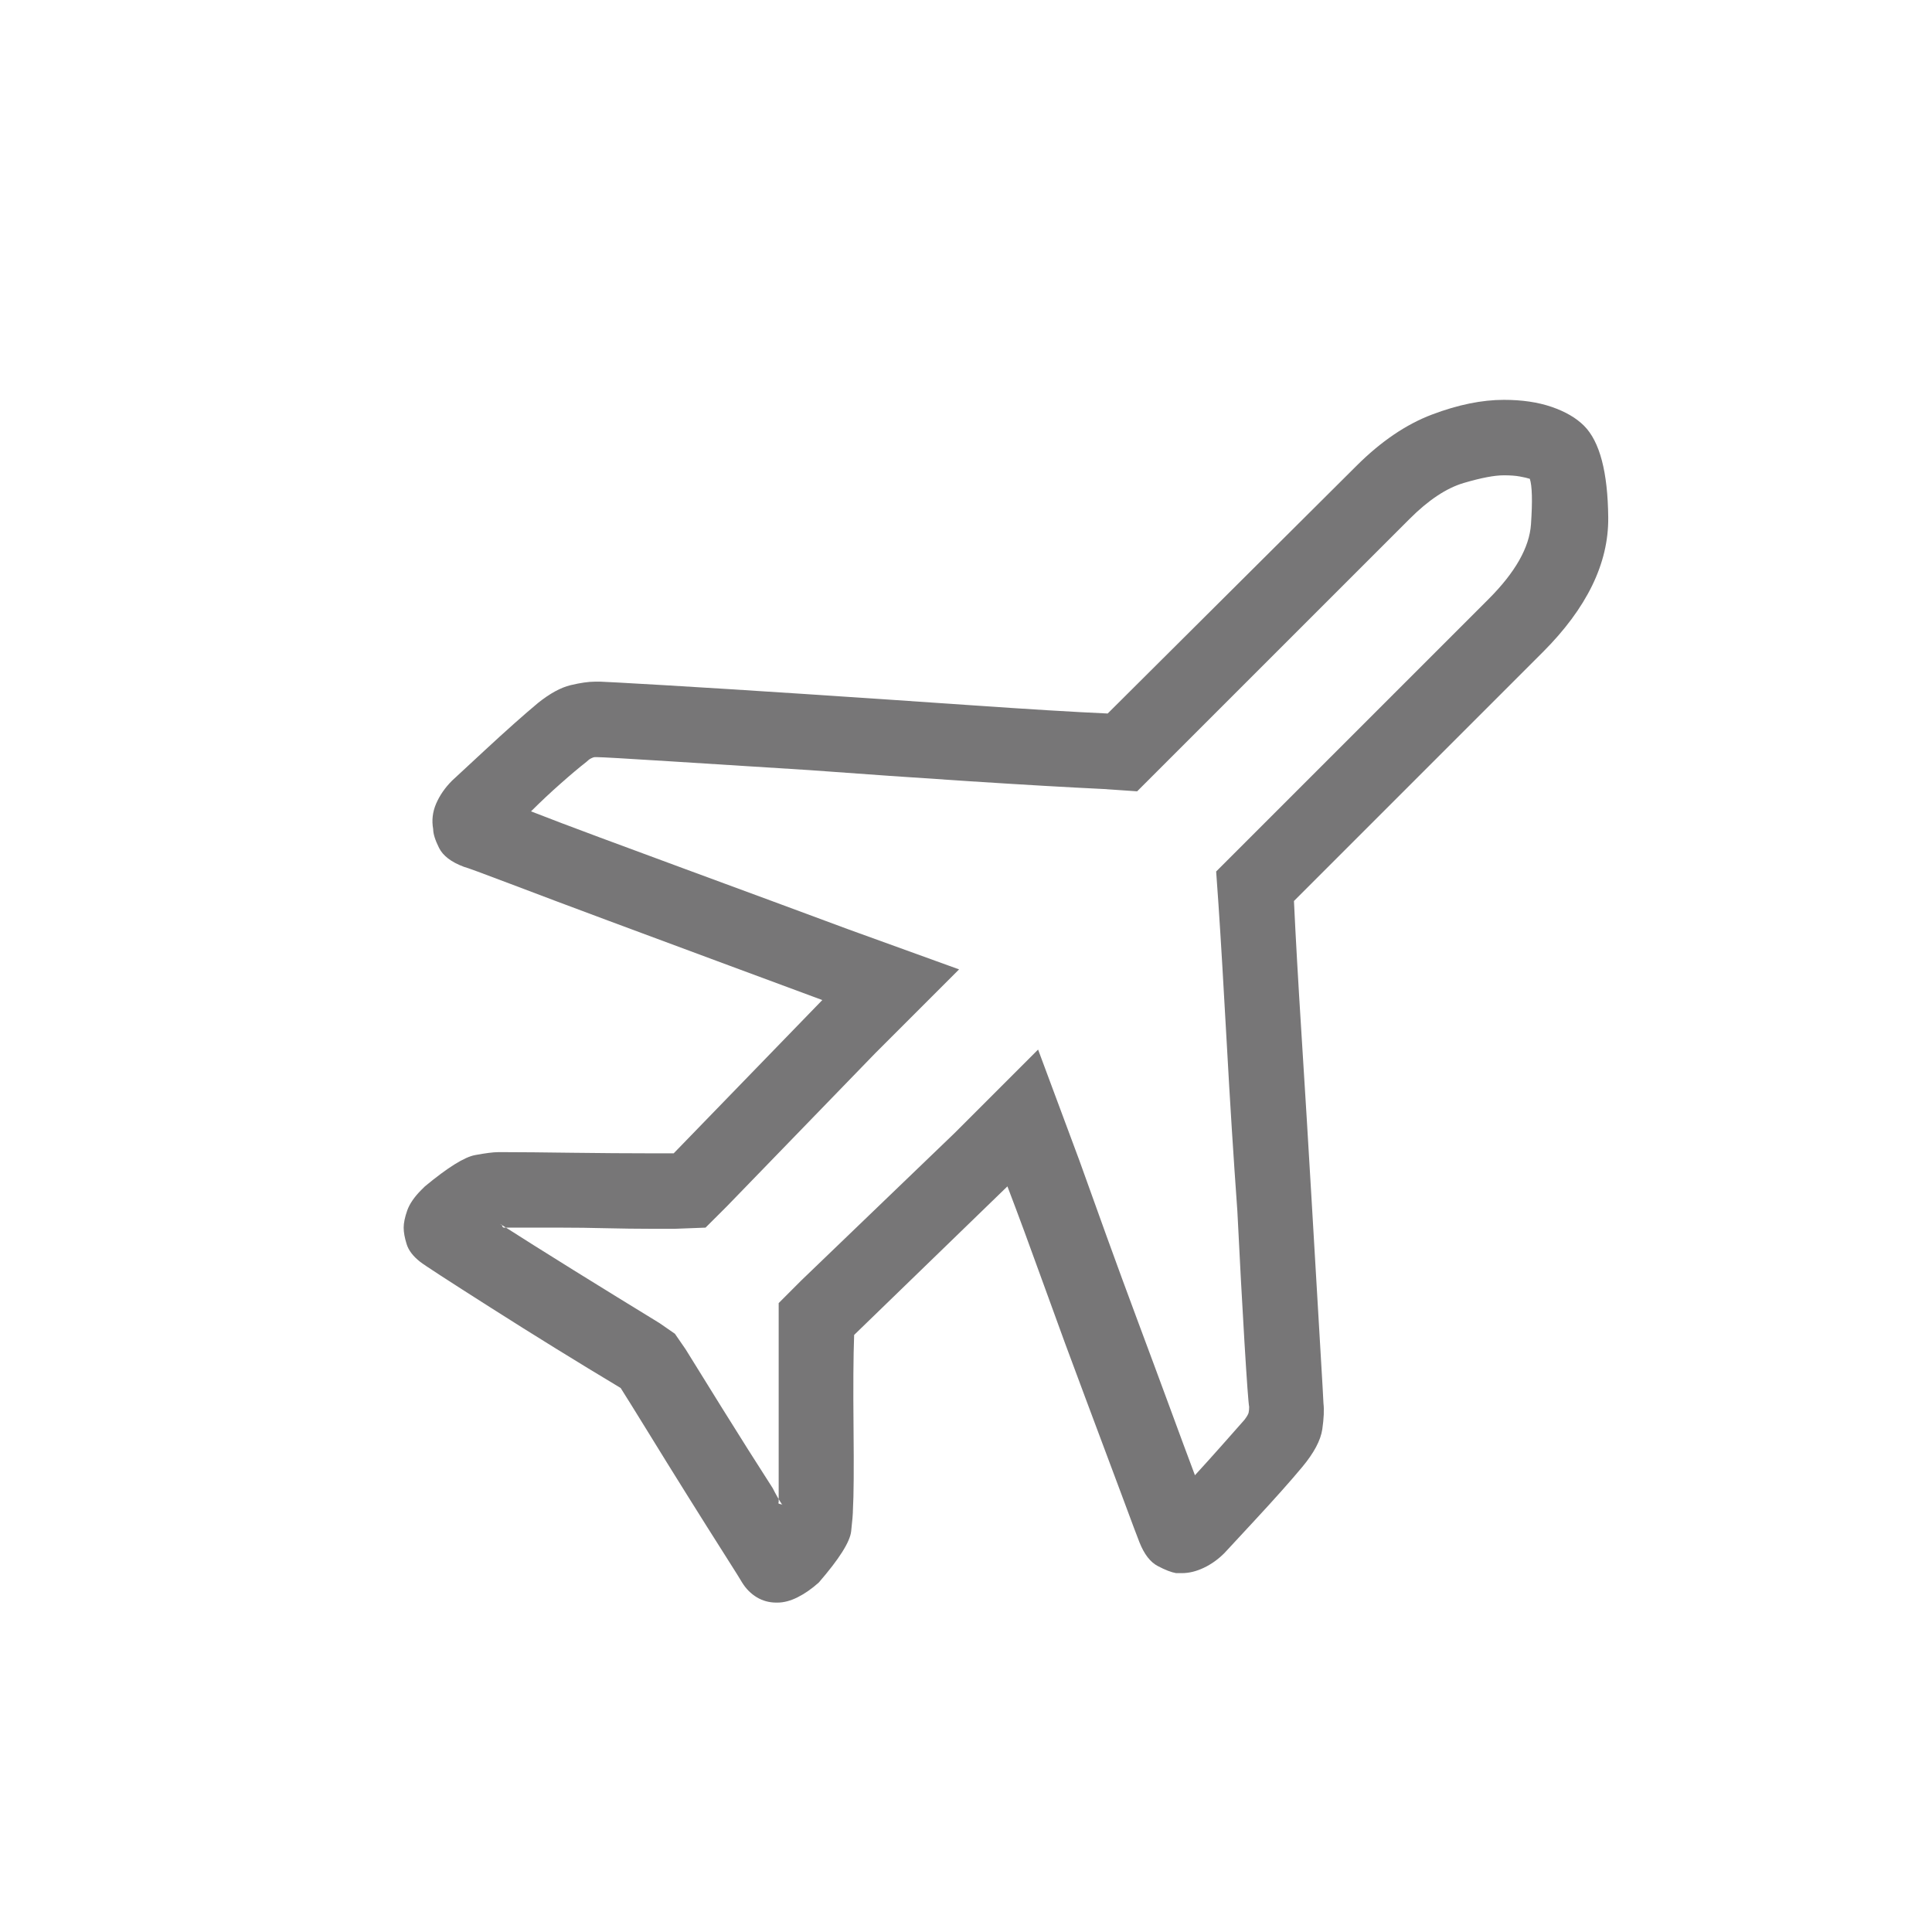
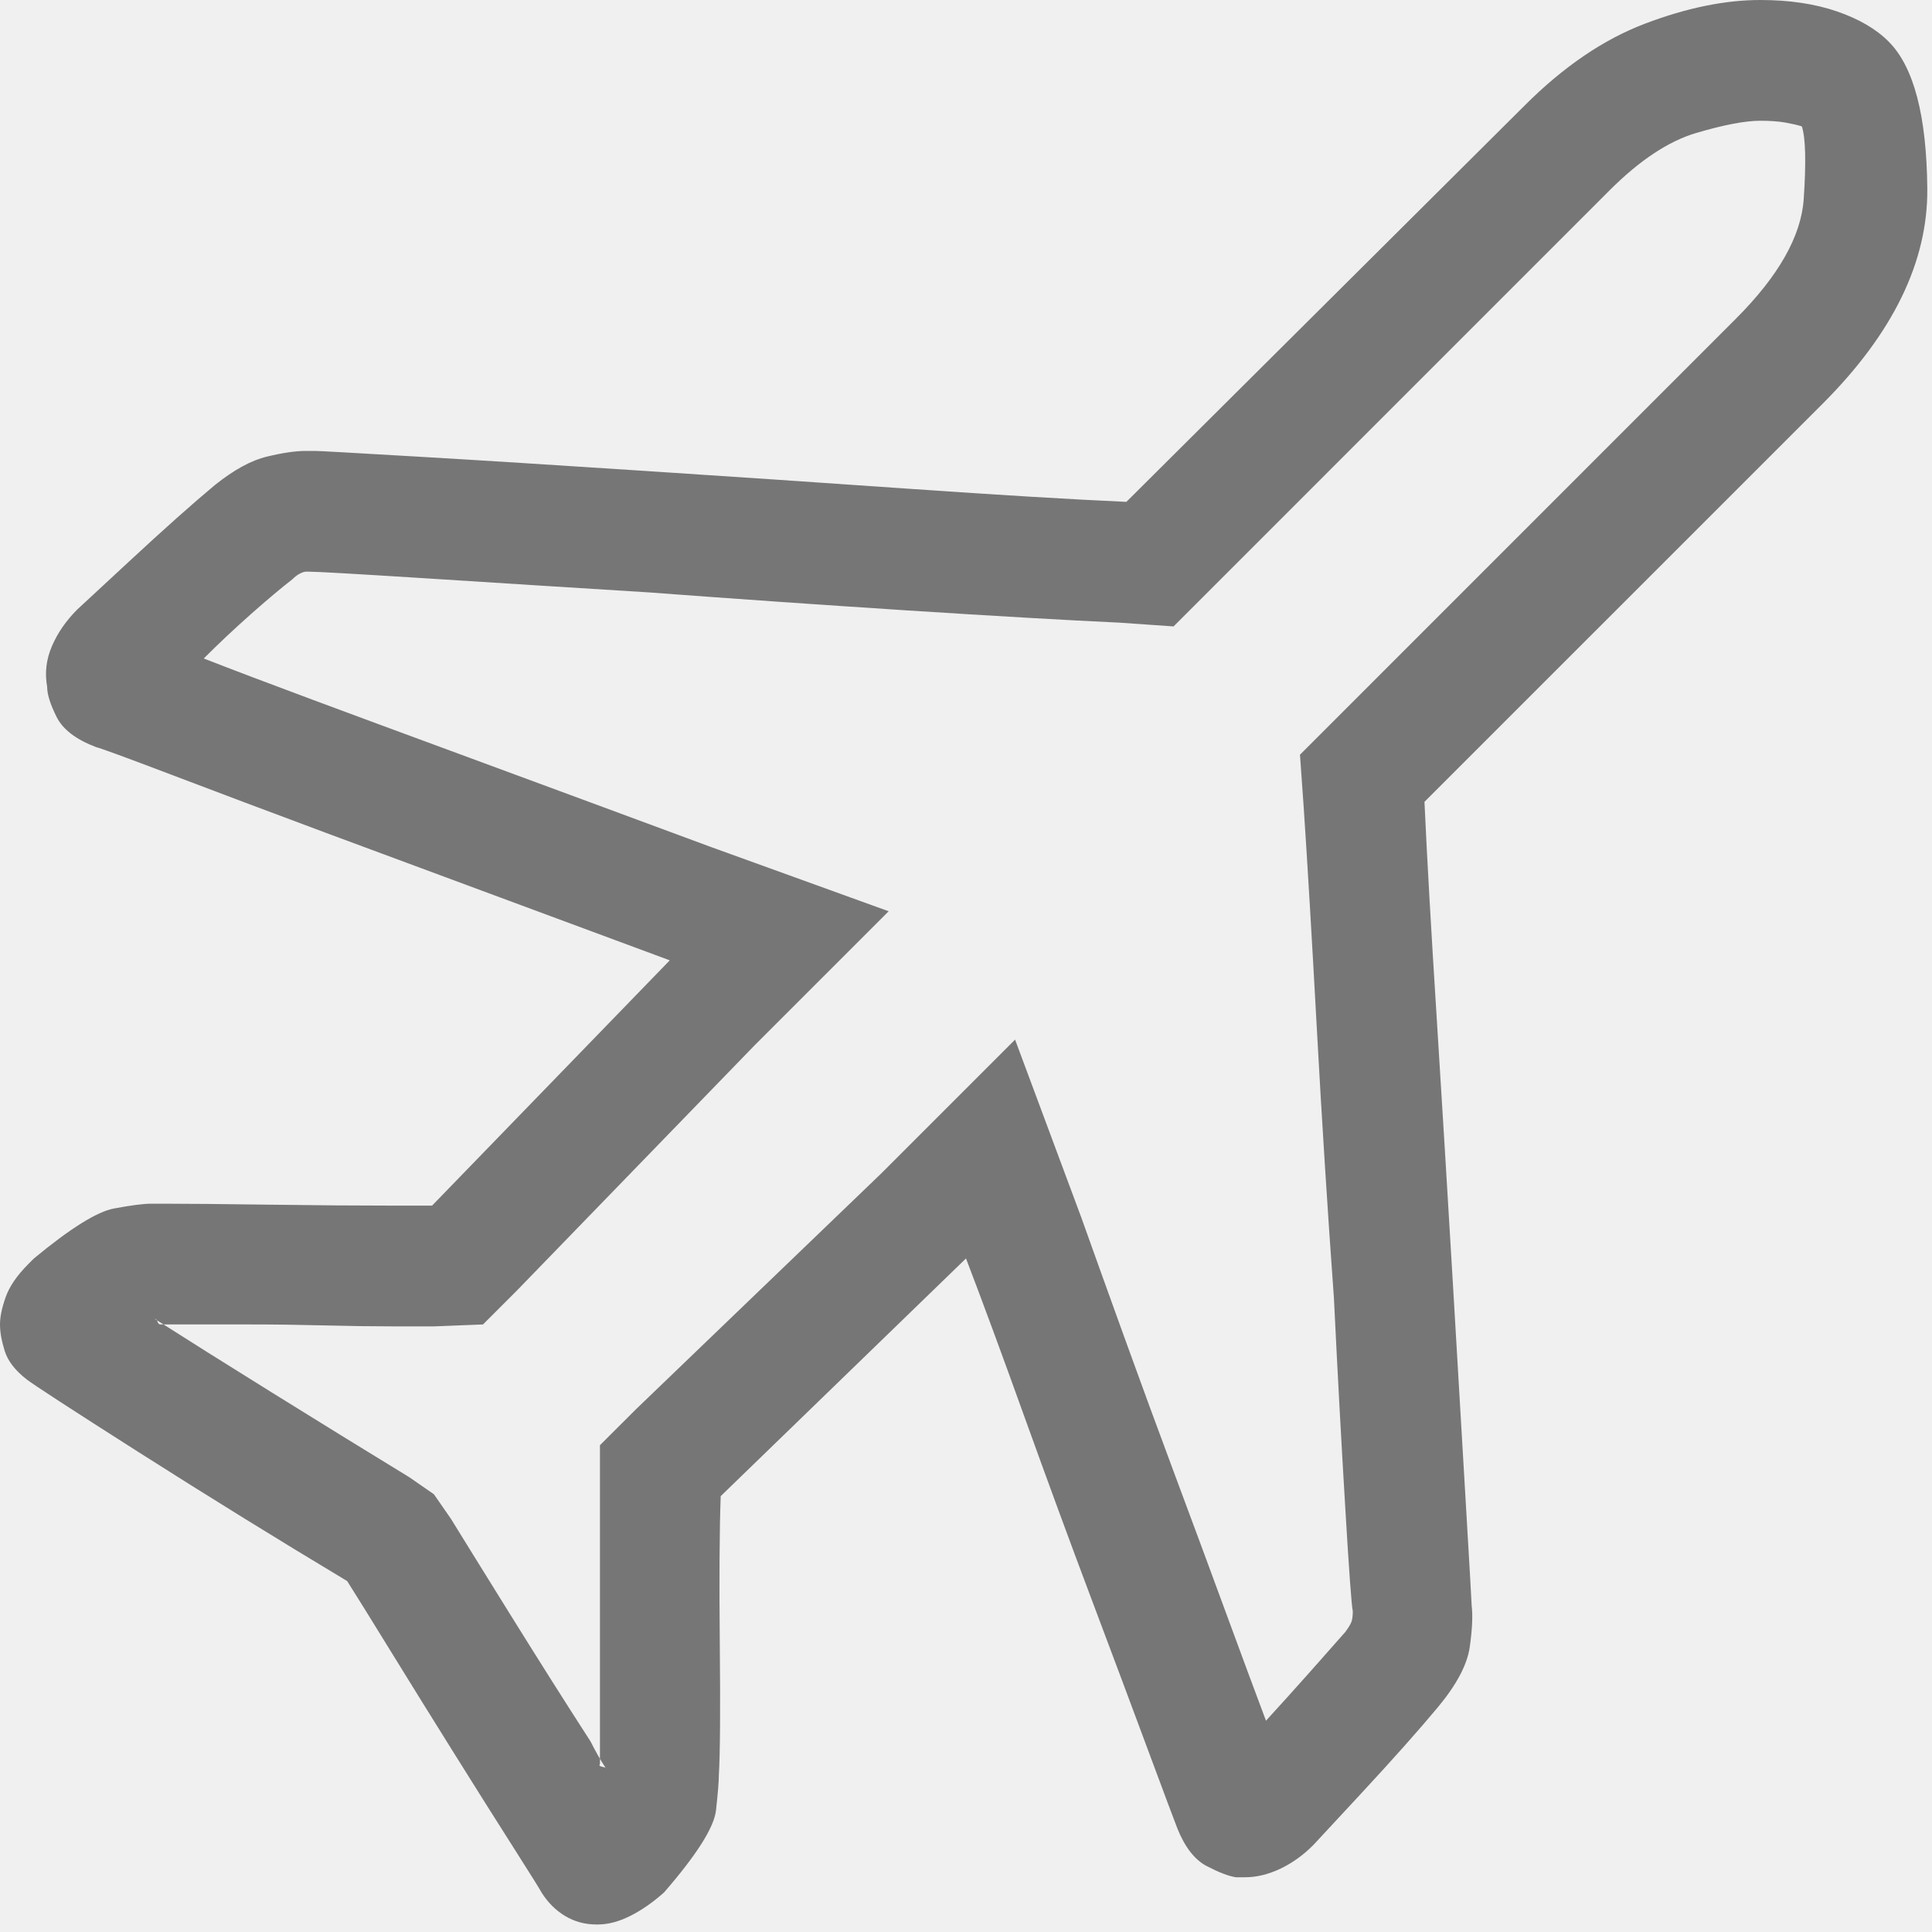
- <svg xmlns="http://www.w3.org/2000/svg" xmlns:xlink="http://www.w3.org/1999/xlink" width="48px" height="48px" viewBox="0 0 48 48" version="1.1">
-   <defs>
-     <rect id="path-1" x="0" y="464" width="320" height="107" />
-     <filter x="-50%" y="-50%" width="200%" height="200%" filterUnits="objectBoundingBox" id="filter-2">
-       <feOffset dx="0" dy="-1" in="SourceAlpha" result="shadowOffsetOuter1" />
-       <feColorMatrix values="0 0 0 0 0.878   0 0 0 0 0.878   0 0 0 0 0.878  0 0 0 1 0" type="matrix" in="shadowOffsetOuter1" />
-     </filter>
-   </defs>
+ <svg xmlns="http://www.w3.org/2000/svg" width="30px" height="30px" viewBox="0 0 30 30" version="1.1">
+   <defs />
  <g id="乐派派" stroke="none" stroke-width="1" fill="none" fill-rule="evenodd">
-     <g id="个人中心" transform="translate(-98, -476)">
-       <rect id="Rectangle-Copy" fill="#F0F0F0" x="0" y="1" width="320" height="568" />
-       <g id="Rectangle-10-Copy-5">
-         <use fill="black" fill-opacity="1" filter="url(#filter-2)" xlink:href="#path-1" />
-         <use fill="#FFFFFF" fill-rule="evenodd" xlink:href="#path-1" />
+     <g id="个人中心" transform="translate(-106, -485)" fill="#777677">
+       <g id="待提" transform="translate(97, 476)">
+         <path d="M36.334,10.875 L36.334,10.875 C36.49,10.875 36.622,10.885 36.729,10.904 C36.837,10.924 36.92,10.943 36.979,10.963 C37.037,11.139 37.047,11.515 37.008,12.091 C36.969,12.667 36.617,13.287 35.953,13.951 L29.186,20.719 L29.244,21.539 C29.303,22.418 29.371,23.57 29.449,24.996 C29.527,26.422 29.615,27.809 29.713,29.156 C29.771,30.348 29.83,31.432 29.889,32.408 C29.947,33.385 29.986,33.922 30.006,34.02 C30.006,34.078 30.001,34.127 29.991,34.166 C29.981,34.205 29.947,34.264 29.889,34.342 C29.752,34.498 29.566,34.708 29.332,34.972 C29.098,35.235 28.873,35.484 28.658,35.719 C28.482,35.25 28.272,34.684 28.028,34.02 C27.784,33.355 27.525,32.657 27.252,31.925 C26.979,31.192 26.715,30.475 26.461,29.771 C26.207,29.068 25.982,28.443 25.787,27.896 L24.762,25.143 L22.682,27.223 L18.873,30.885 L18.316,31.441 L18.316,32.174 L18.316,33.375 L18.316,34.811 L18.316,35.733 L18.316,36.393 C18.297,36.412 18.312,36.427 18.36,36.437 C18.409,36.446 18.424,36.451 18.404,36.451 C18.365,36.393 18.326,36.329 18.287,36.261 C18.248,36.192 18.209,36.119 18.17,36.041 C17.779,35.436 17.359,34.771 16.91,34.049 C16.461,33.326 16.158,32.838 16.002,32.584 L15.738,32.203 L15.357,31.939 C14.654,31.51 13.941,31.07 13.219,30.621 C12.496,30.172 11.891,29.791 11.402,29.479 C11.422,29.479 11.437,29.493 11.446,29.522 C11.456,29.552 11.471,29.566 11.49,29.566 L11.549,29.566 L12.135,29.566 L12.896,29.566 C13.268,29.566 13.648,29.571 14.039,29.581 C14.43,29.591 14.791,29.596 15.123,29.596 L15.46,29.596 L15.738,29.596 L16.5,29.566 L17.027,29.039 L20.719,25.23 L22.799,23.15 L20.045,22.154 C19.518,21.959 18.897,21.729 18.185,21.466 C17.472,21.202 16.744,20.934 16.002,20.66 C15.26,20.387 14.547,20.123 13.863,19.869 C13.18,19.615 12.613,19.4 12.164,19.225 C12.398,18.99 12.643,18.761 12.896,18.536 C13.15,18.312 13.365,18.131 13.541,17.994 C13.58,17.955 13.619,17.926 13.658,17.906 C13.697,17.887 13.727,17.877 13.746,17.877 L13.805,17.877 C13.922,17.877 14.518,17.911 15.592,17.979 C16.666,18.048 17.828,18.121 19.078,18.199 C20.387,18.297 21.72,18.39 23.077,18.478 C24.435,18.565 25.533,18.629 26.373,18.668 L27.223,18.727 L33.99,11.959 C34.459,11.49 34.908,11.192 35.338,11.065 C35.768,10.938 36.1,10.875 36.334,10.875 L36.334,10.875 Z M36.334,9 C35.787,9 35.191,9.122 34.547,9.366 C33.902,9.61 33.277,10.035 32.672,10.641 L26.49,16.793 C25.631,16.754 24.498,16.686 23.092,16.588 C21.686,16.49 20.313,16.397 18.976,16.31 C17.638,16.222 16.471,16.148 15.475,16.09 C14.479,16.031 13.951,16.002 13.893,16.002 L13.834,16.002 L13.746,16.002 C13.59,16.002 13.39,16.031 13.146,16.09 C12.901,16.148 12.633,16.295 12.34,16.529 C11.988,16.822 11.544,17.218 11.007,17.716 C10.47,18.214 10.201,18.463 10.201,18.463 C10.025,18.639 9.894,18.829 9.806,19.034 C9.718,19.239 9.693,19.449 9.732,19.664 C9.732,19.781 9.781,19.937 9.879,20.133 C9.977,20.328 10.182,20.484 10.494,20.602 C10.572,20.621 10.958,20.763 11.651,21.026 C12.345,21.29 13.15,21.593 14.068,21.935 C14.986,22.276 15.934,22.628 16.91,22.989 C17.887,23.351 18.717,23.658 19.4,23.912 L15.709,27.721 L15.431,27.721 L15.123,27.721 C14.557,27.721 13.907,27.716 13.175,27.706 C12.442,27.696 11.9,27.691 11.549,27.691 L11.432,27.691 L11.344,27.691 C11.227,27.691 11.036,27.716 10.772,27.765 C10.509,27.813 10.094,28.072 9.527,28.541 L9.439,28.629 C9.264,28.805 9.146,28.976 9.088,29.142 C9.029,29.308 9,29.449 9,29.566 C9,29.684 9.024,29.82 9.073,29.977 C9.122,30.133 9.234,30.279 9.41,30.416 C9.508,30.494 10.094,30.875 11.168,31.559 C12.242,32.242 13.316,32.906 14.391,33.551 C14.527,33.766 14.752,34.127 15.064,34.635 C15.377,35.143 15.704,35.67 16.046,36.217 C16.388,36.764 16.695,37.252 16.969,37.682 C17.242,38.111 17.389,38.346 17.408,38.385 C17.506,38.541 17.628,38.663 17.774,38.751 C17.921,38.839 18.082,38.883 18.258,38.883 L18.258,38.883 L18.287,38.883 C18.443,38.883 18.609,38.839 18.785,38.751 C18.961,38.663 19.137,38.541 19.312,38.385 C19.82,37.799 20.089,37.374 20.118,37.11 C20.147,36.847 20.162,36.666 20.162,36.568 C20.182,36.236 20.187,35.563 20.177,34.547 C20.167,33.531 20.172,32.76 20.191,32.232 L24,28.541 C24.254,29.205 24.557,30.025 24.908,31.002 C25.26,31.979 25.606,32.921 25.948,33.829 C26.29,34.737 26.588,35.533 26.842,36.217 C27.096,36.9 27.242,37.291 27.281,37.389 C27.398,37.682 27.55,37.877 27.735,37.975 C27.921,38.072 28.072,38.131 28.189,38.15 L28.263,38.15 L28.336,38.15 C28.512,38.15 28.692,38.106 28.878,38.019 C29.063,37.931 29.234,37.809 29.391,37.652 C29.391,37.652 29.64,37.384 30.138,36.847 C30.636,36.31 31.031,35.865 31.324,35.514 C31.617,35.162 31.783,34.85 31.822,34.576 C31.861,34.303 31.871,34.088 31.852,33.932 C31.852,33.893 31.822,33.38 31.764,32.394 C31.705,31.407 31.637,30.245 31.559,28.907 C31.48,27.569 31.397,26.207 31.31,24.82 C31.222,23.434 31.158,22.311 31.119,21.451 L37.301,15.27 C38.395,14.176 38.937,13.063 38.927,11.93 C38.917,10.797 38.717,10.035 38.326,9.645 C38.131,9.449 37.862,9.293 37.521,9.176 C37.179,9.059 36.783,9 36.334,9 L36.334,9 L36.334,9 Z" id="Plane---simple-line-icons" />
      </g>
-       <path d="M135.363,487.809 L135.363,487.809 C135.52,487.809 135.651,487.818 135.759,487.838 C135.866,487.857 135.949,487.877 136.008,487.896 C136.066,488.072 136.076,488.448 136.037,489.024 C135.998,489.601 135.646,490.221 134.982,490.885 L128.215,497.652 L128.273,498.473 C128.332,499.352 128.4,500.504 128.479,501.93 C128.557,503.355 128.645,504.742 128.742,506.09 C128.801,507.281 128.859,508.365 128.918,509.342 C128.977,510.318 129.016,510.855 129.035,510.953 C129.035,511.012 129.03,511.061 129.021,511.1 C129.011,511.139 128.977,511.197 128.918,511.275 C128.781,511.432 128.596,511.642 128.361,511.905 C128.127,512.169 127.902,512.418 127.688,512.652 C127.512,512.184 127.302,511.617 127.058,510.953 C126.813,510.289 126.555,509.591 126.281,508.858 C126.008,508.126 125.744,507.408 125.49,506.705 C125.236,506.002 125.012,505.377 124.816,504.83 L123.791,502.076 L121.711,504.156 L117.902,507.818 L117.346,508.375 L117.346,509.107 L117.346,510.309 L117.346,511.744 L117.346,512.667 L117.346,513.326 C117.326,513.346 117.341,513.36 117.39,513.37 C117.438,513.38 117.453,513.385 117.434,513.385 C117.395,513.326 117.355,513.263 117.316,513.194 C117.277,513.126 117.238,513.053 117.199,512.975 C116.809,512.369 116.389,511.705 115.939,510.982 C115.49,510.26 115.188,509.771 115.031,509.518 L114.768,509.137 L114.387,508.873 C113.684,508.443 112.971,508.004 112.248,507.555 C111.525,507.105 110.92,506.725 110.432,506.412 C110.451,506.412 110.466,506.427 110.476,506.456 C110.485,506.485 110.5,506.5 110.52,506.5 L110.578,506.5 L111.164,506.5 L111.926,506.5 C112.297,506.5 112.678,506.505 113.068,506.515 C113.459,506.524 113.82,506.529 114.152,506.529 L114.489,506.529 L114.768,506.529 L115.529,506.5 L116.057,505.973 L119.748,502.164 L121.828,500.084 L119.074,499.088 C118.547,498.893 117.927,498.663 117.214,498.399 C116.501,498.136 115.773,497.867 115.031,497.594 C114.289,497.32 113.576,497.057 112.893,496.803 C112.209,496.549 111.643,496.334 111.193,496.158 C111.428,495.924 111.672,495.694 111.926,495.47 C112.18,495.245 112.395,495.064 112.57,494.928 C112.609,494.889 112.648,494.859 112.688,494.84 C112.727,494.82 112.756,494.811 112.775,494.811 L112.834,494.811 C112.951,494.811 113.547,494.845 114.621,494.913 C115.695,494.981 116.857,495.055 118.107,495.133 C119.416,495.23 120.749,495.323 122.106,495.411 C123.464,495.499 124.562,495.562 125.402,495.602 L126.252,495.66 L133.02,488.893 C133.488,488.424 133.937,488.126 134.367,487.999 C134.797,487.872 135.129,487.809 135.363,487.809 L135.363,487.809 Z M135.363,485.934 C134.816,485.934 134.221,486.056 133.576,486.3 C132.932,486.544 132.307,486.969 131.701,487.574 L125.52,493.727 C124.66,493.688 123.527,493.619 122.121,493.521 C120.715,493.424 119.343,493.331 118.005,493.243 C116.667,493.155 115.5,493.082 114.504,493.023 C113.508,492.965 112.98,492.936 112.922,492.936 L112.863,492.936 L112.775,492.936 C112.619,492.936 112.419,492.965 112.175,493.023 C111.931,493.082 111.662,493.229 111.369,493.463 C111.018,493.756 110.573,494.151 110.036,494.649 C109.499,495.147 109.23,495.396 109.23,495.396 C109.055,495.572 108.923,495.763 108.835,495.968 C108.747,496.173 108.723,496.383 108.762,496.598 C108.762,496.715 108.811,496.871 108.908,497.066 C109.006,497.262 109.211,497.418 109.523,497.535 C109.602,497.555 109.987,497.696 110.681,497.96 C111.374,498.224 112.18,498.526 113.098,498.868 C114.016,499.21 114.963,499.562 115.939,499.923 C116.916,500.284 117.746,500.592 118.43,500.846 L114.738,504.654 L114.46,504.654 L114.152,504.654 C113.586,504.654 112.937,504.649 112.204,504.64 C111.472,504.63 110.93,504.625 110.578,504.625 L110.461,504.625 L110.373,504.625 C110.256,504.625 110.065,504.649 109.802,504.698 C109.538,504.747 109.123,505.006 108.557,505.475 L108.469,505.562 C108.293,505.738 108.176,505.909 108.117,506.075 C108.059,506.241 108.029,506.383 108.029,506.5 C108.029,506.617 108.054,506.754 108.103,506.91 C108.151,507.066 108.264,507.213 108.439,507.35 C108.537,507.428 109.123,507.809 110.197,508.492 C111.271,509.176 112.346,509.84 113.42,510.484 C113.557,510.699 113.781,511.061 114.094,511.568 C114.406,512.076 114.733,512.604 115.075,513.15 C115.417,513.697 115.725,514.186 115.998,514.615 C116.271,515.045 116.418,515.279 116.438,515.318 C116.535,515.475 116.657,515.597 116.804,515.685 C116.95,515.772 117.111,515.816 117.287,515.816 L117.287,515.816 L117.316,515.816 C117.473,515.816 117.639,515.772 117.814,515.685 C117.99,515.597 118.166,515.475 118.342,515.318 C118.85,514.732 119.118,514.308 119.147,514.044 C119.177,513.78 119.191,513.6 119.191,513.502 C119.211,513.17 119.216,512.496 119.206,511.48 C119.196,510.465 119.201,509.693 119.221,509.166 L123.029,505.475 C123.283,506.139 123.586,506.959 123.938,507.936 C124.289,508.912 124.636,509.854 124.978,510.763 C125.319,511.671 125.617,512.467 125.871,513.15 C126.125,513.834 126.271,514.225 126.311,514.322 C126.428,514.615 126.579,514.811 126.765,514.908 C126.95,515.006 127.102,515.064 127.219,515.084 L127.292,515.084 L127.365,515.084 C127.541,515.084 127.722,515.04 127.907,514.952 C128.093,514.864 128.264,514.742 128.42,514.586 C128.42,514.586 128.669,514.317 129.167,513.78 C129.665,513.243 130.061,512.799 130.354,512.447 C130.646,512.096 130.812,511.783 130.852,511.51 C130.891,511.236 130.9,511.021 130.881,510.865 C130.881,510.826 130.852,510.313 130.793,509.327 C130.734,508.341 130.666,507.179 130.588,505.841 C130.51,504.503 130.427,503.141 130.339,501.754 C130.251,500.367 130.188,499.244 130.148,498.385 L136.33,492.203 C137.424,491.109 137.966,489.996 137.956,488.863 C137.946,487.73 137.746,486.969 137.355,486.578 C137.16,486.383 136.892,486.227 136.55,486.109 C136.208,485.992 135.813,485.934 135.363,485.934 L135.363,485.934 L135.363,485.934 Z" id="Plane---simple-line-icons" fill="#777677" />
    </g>
  </g>
</svg>
